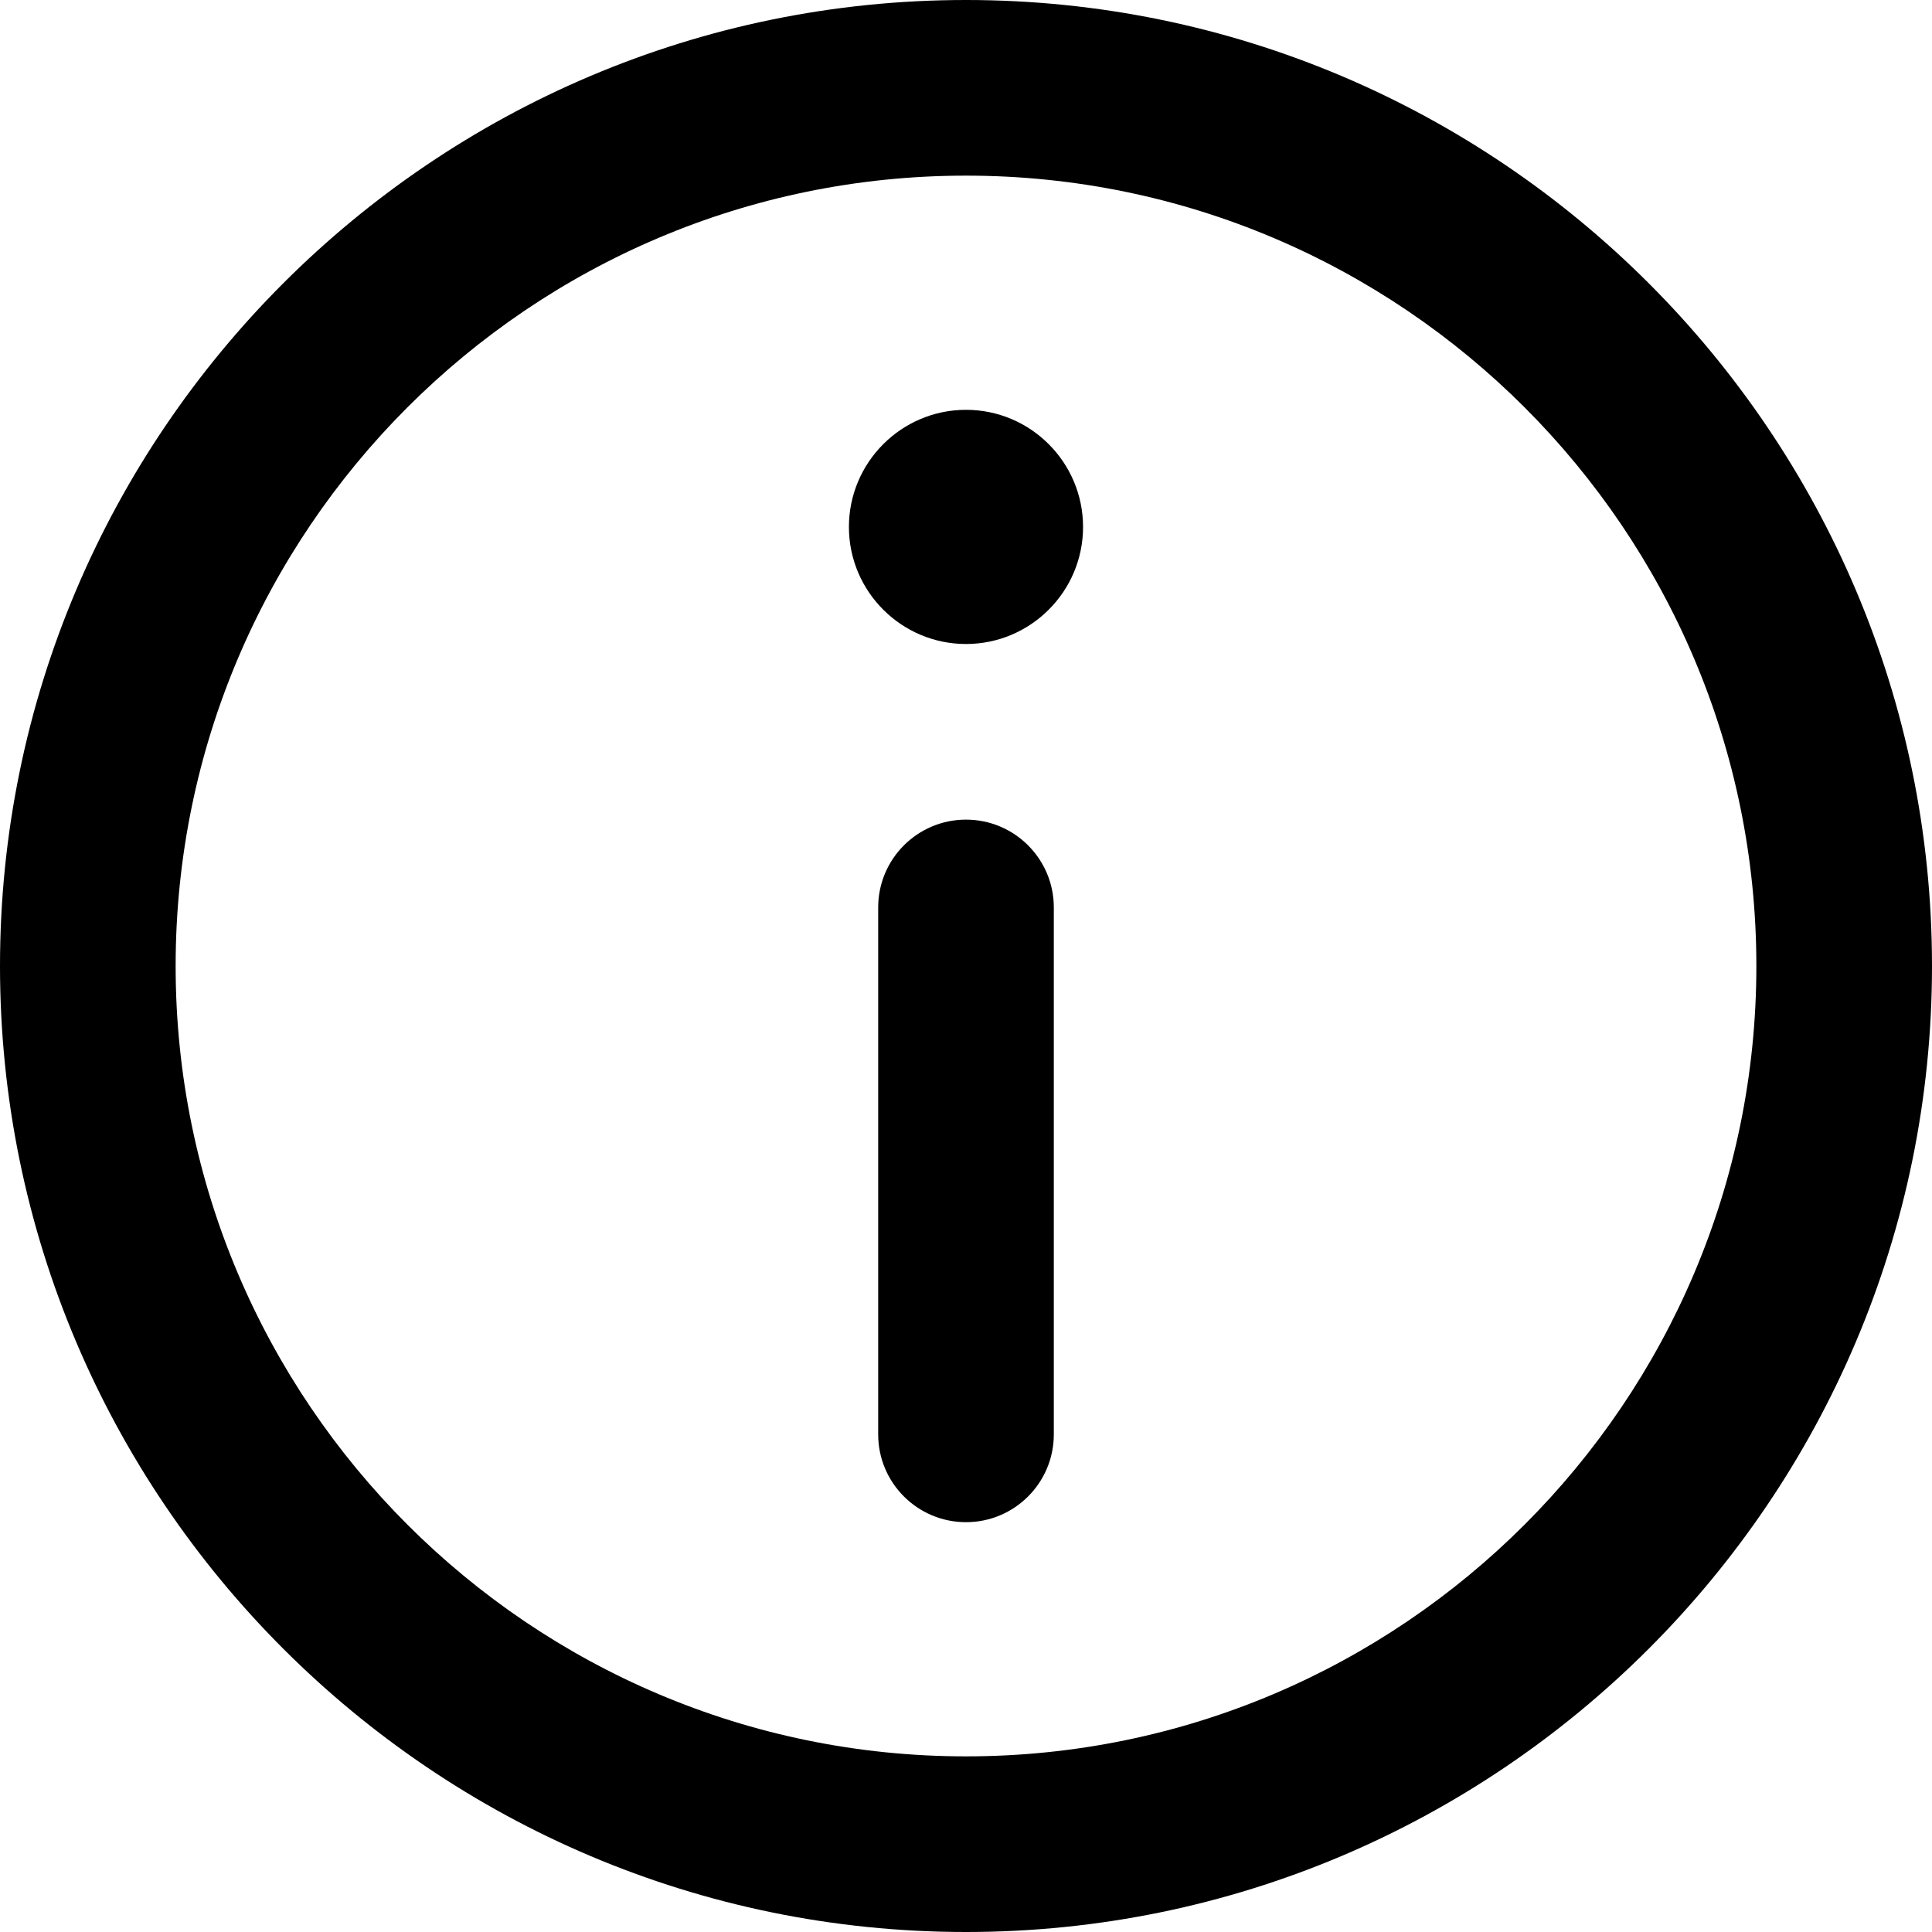
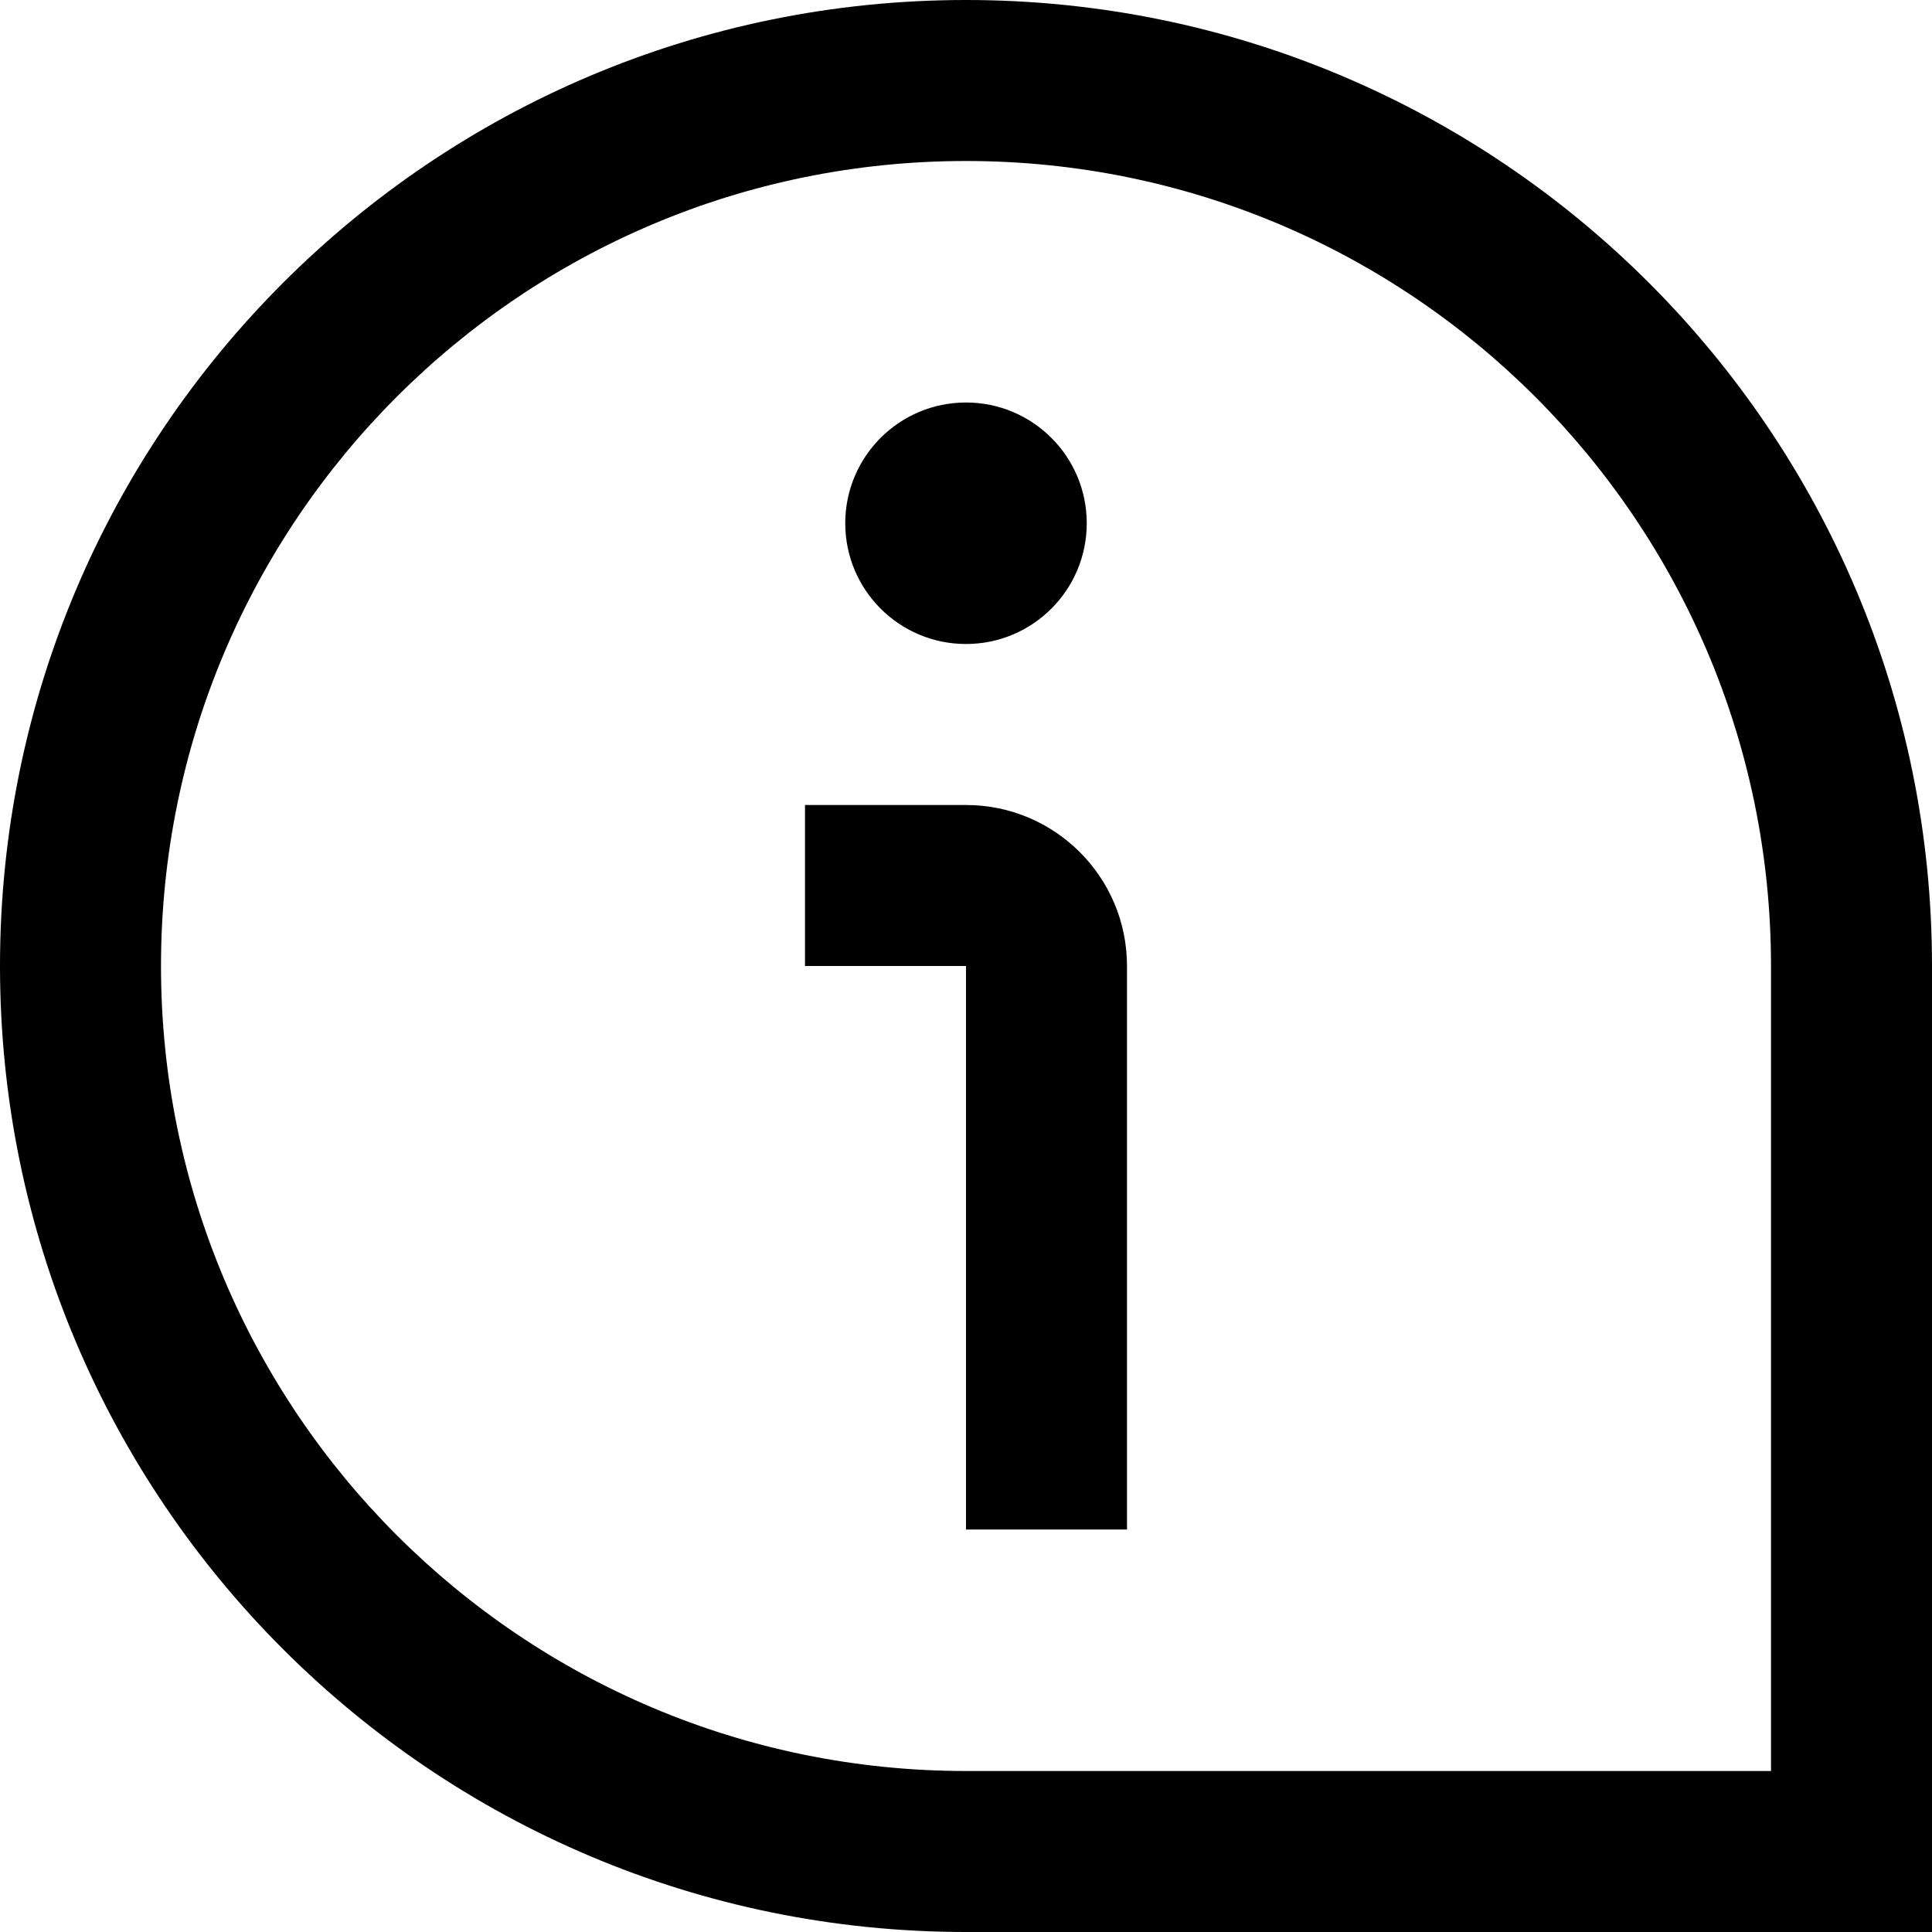
- <svg xmlns="http://www.w3.org/2000/svg" fill="#000000" height="800px" width="800px" version="1.1" id="Capa_1" viewBox="0 0 330 330" xml:space="preserve">
-   <g>
-     <path d="M165,0C74.019,0,0,74.02,0,165.001C0,255.982,74.019,330,165,330s165-74.018,165-164.999C330,74.02,255.981,0,165,0z    M165,300c-74.44,0-135-60.56-135-134.999C30,90.562,90.56,30,165,30s135,60.562,135,135.001C300,239.44,239.439,300,165,300z" />
-     <path d="M164.998,70c-11.026,0-19.996,8.976-19.996,20.009c0,11.023,8.97,19.991,19.996,19.991   c11.026,0,19.996-8.968,19.996-19.991C184.994,78.976,176.024,70,164.998,70z" />
-     <path d="M165,140c-8.284,0-15,6.716-15,15v90c0,8.284,6.716,15,15,15c8.284,0,15-6.716,15-15v-90C180,146.716,173.284,140,165,140z   " />
-   </g>
+ <svg xmlns="http://www.w3.org/2000/svg" id="Layer_1" data-name="Layer 1" viewBox="0 0 24 24" width="512" height="512">
+   <path d="M13.5,6.5A1.5,1.5,0,1,1,12,5,1.5,1.5,0,0,1,13.5,6.5ZM24,12A12,12,0,1,0,12,24H24Zm-2,0V22H12A10,10,0,1,1,22,12Zm-8,0a2,2,0,0,0-2-2H10v2h2v7h2Z" />
</svg>
